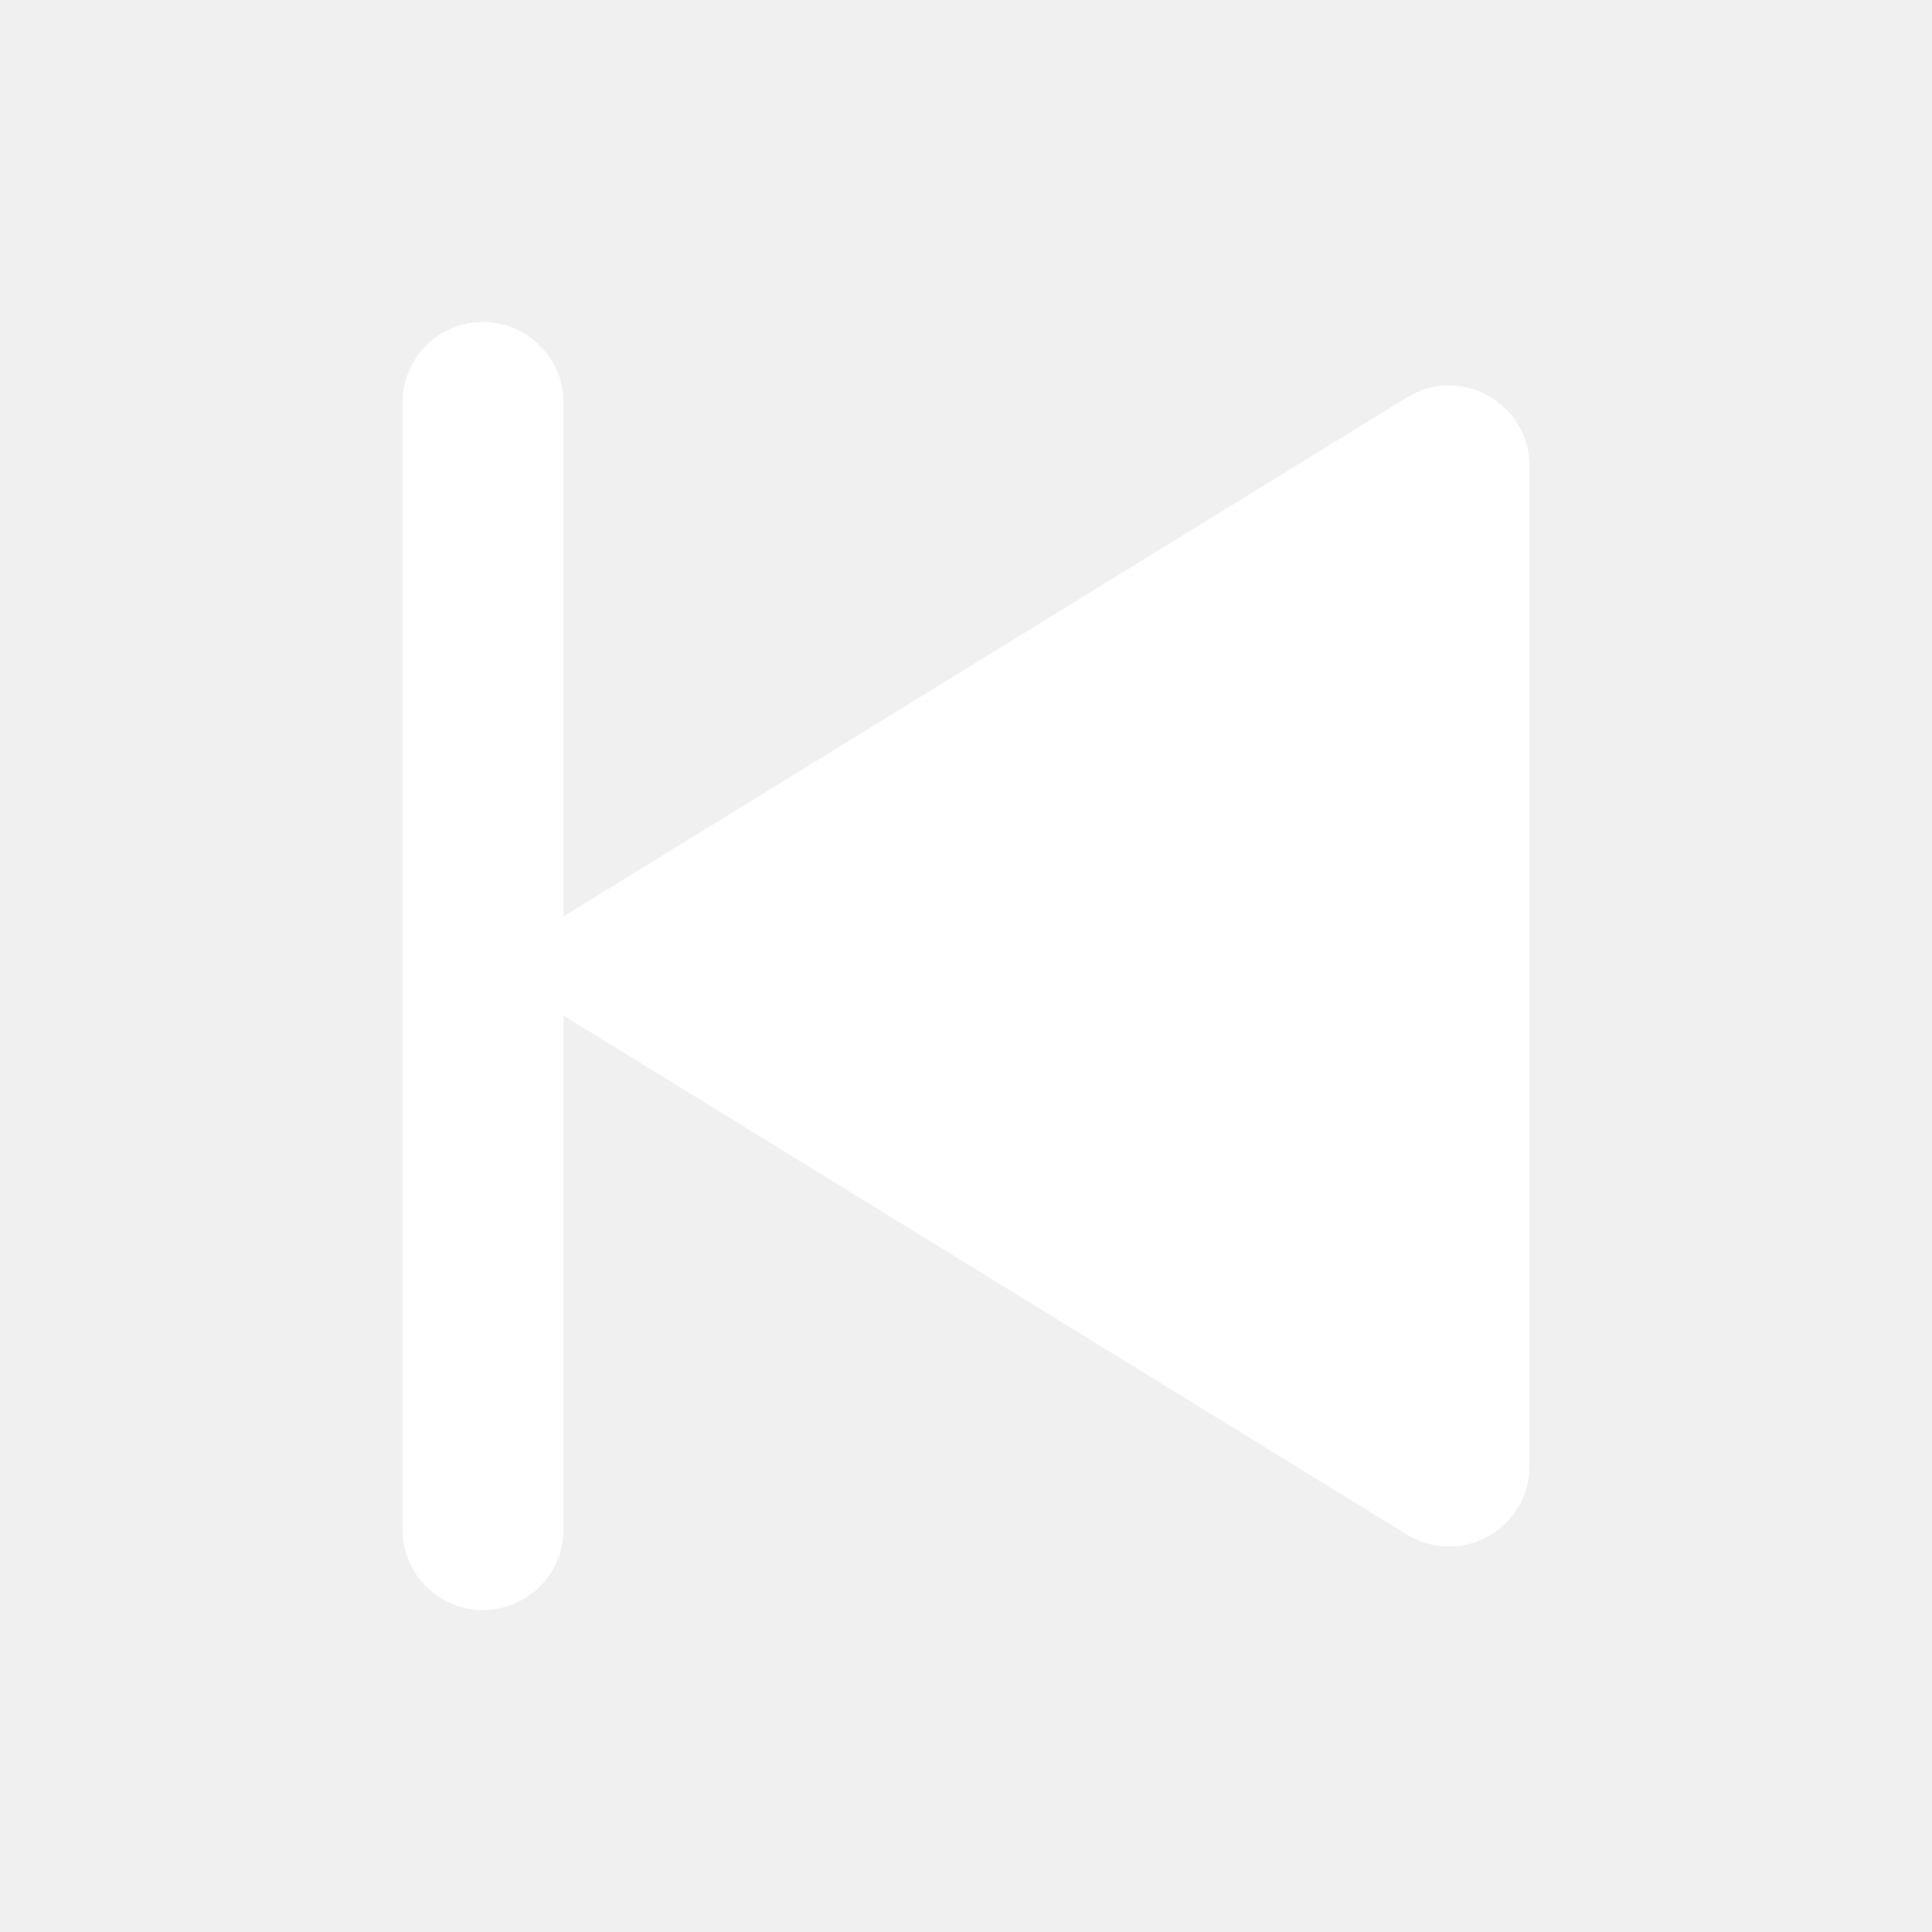
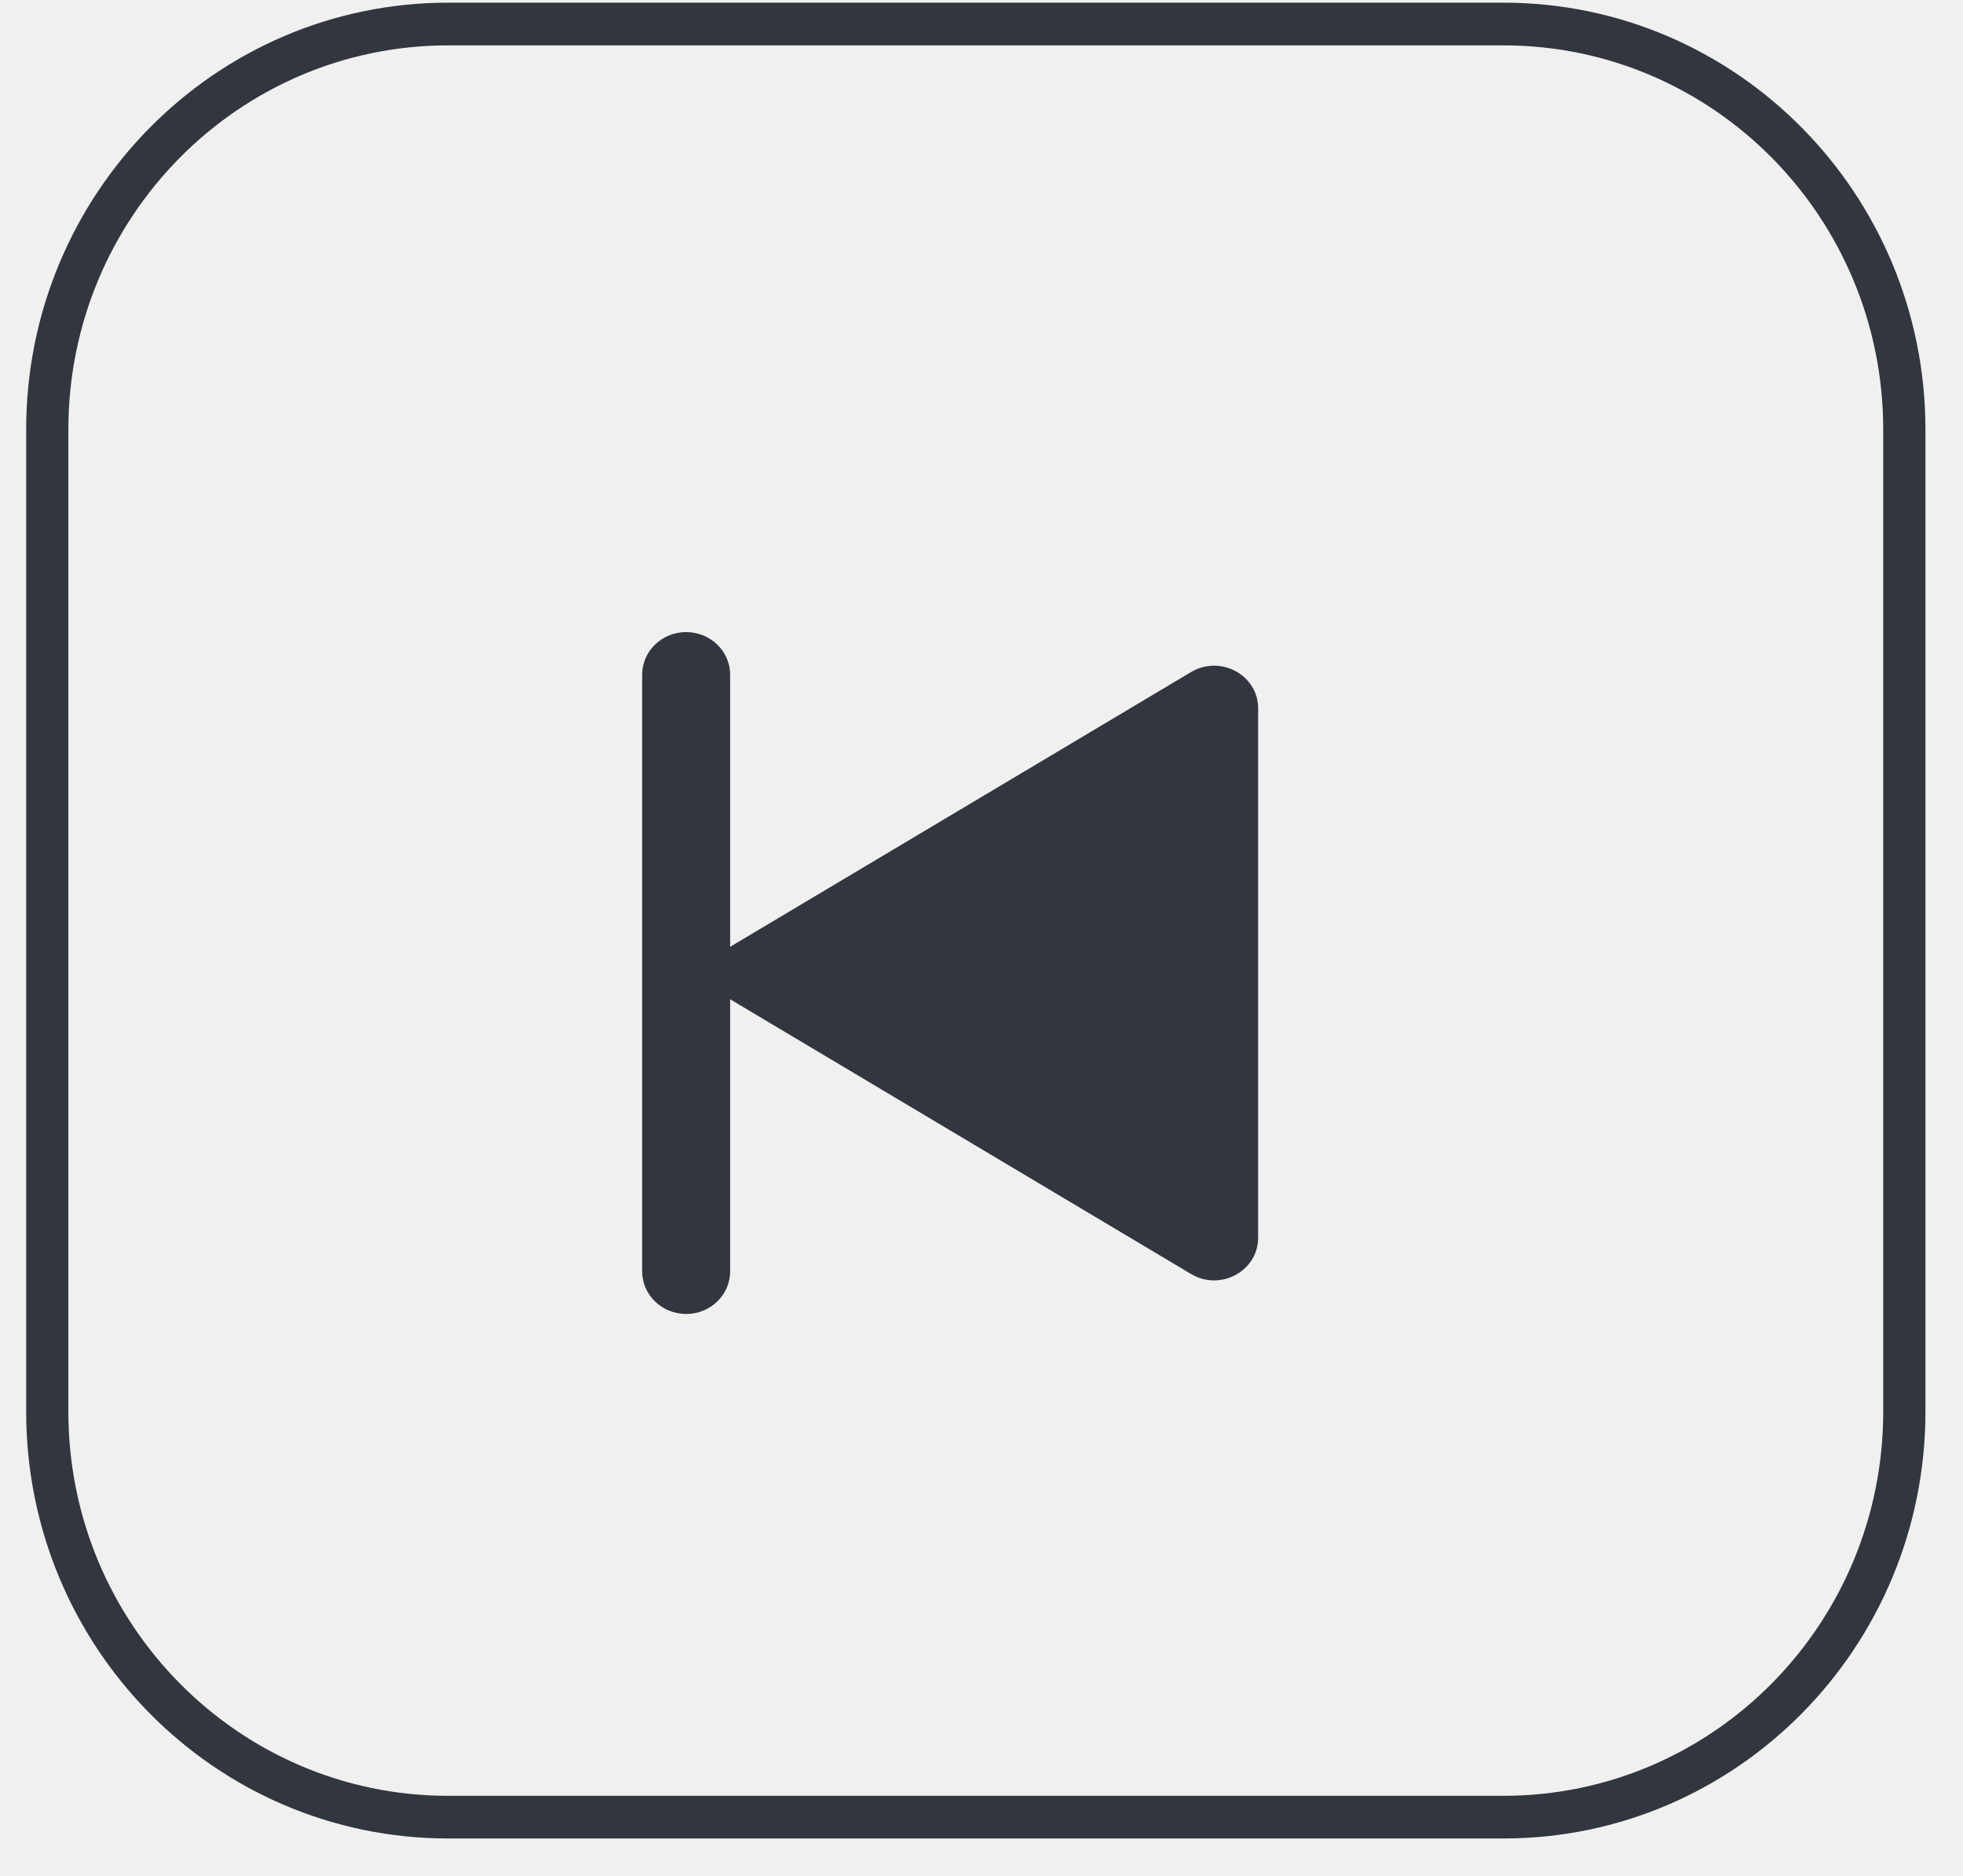
- <svg xmlns="http://www.w3.org/2000/svg" width="24" height="24" viewBox="0 0 24 24" fill="none">
-   <path d="M17.476 19.062C18.142 19.472 19 18.993 19 18.211L19 5.79C19 5.007 18.142 4.528 17.476 4.938L6 12L17.476 19.062Z" fill="white" />
-   <rect x="7" y="20" width="2" height="16" rx="1" transform="rotate(180 7 20.0002)" fill="white" />
+ <svg xmlns="http://www.w3.org/2000/svg" width="45" height="43" viewBox="0 0 45 43" fill="none">
+   <path d="M27.304 29.203C27.976 29.604 28.842 29.135 28.842 28.371V16.237C28.842 15.473 27.976 15.005 27.304 15.405L15.729 22.304L27.304 29.203Z" fill="#32363E" />
+   <path d="M14.721 29.142C14.721 29.682 15.172 30.119 15.729 30.119C16.286 30.119 16.738 29.682 16.738 29.142V15.466C16.738 14.927 16.286 14.489 15.729 14.489C15.172 14.489 14.721 14.927 14.721 15.466V29.142Z" fill="#32363E" />
+   <path fill-rule="evenodd" clip-rule="evenodd" d="M34.464 1.04H10.275C5.466 1.04 1.567 4.983 1.567 9.848V32.356C1.567 37.22 5.466 41.164 10.275 41.164H34.464C39.273 41.164 43.171 37.22 43.171 32.356V9.848C43.171 4.983 39.273 1.04 34.464 1.04ZM10.275 0.061C4.931 0.061 0.6 4.443 0.6 9.848V32.356C0.6 37.761 4.931 42.142 10.275 42.142H34.464C39.807 42.142 44.139 37.761 44.139 32.356V9.848C44.139 4.443 39.807 0.061 34.464 0.061H10.275Z" fill="#32363E" />
</svg>
